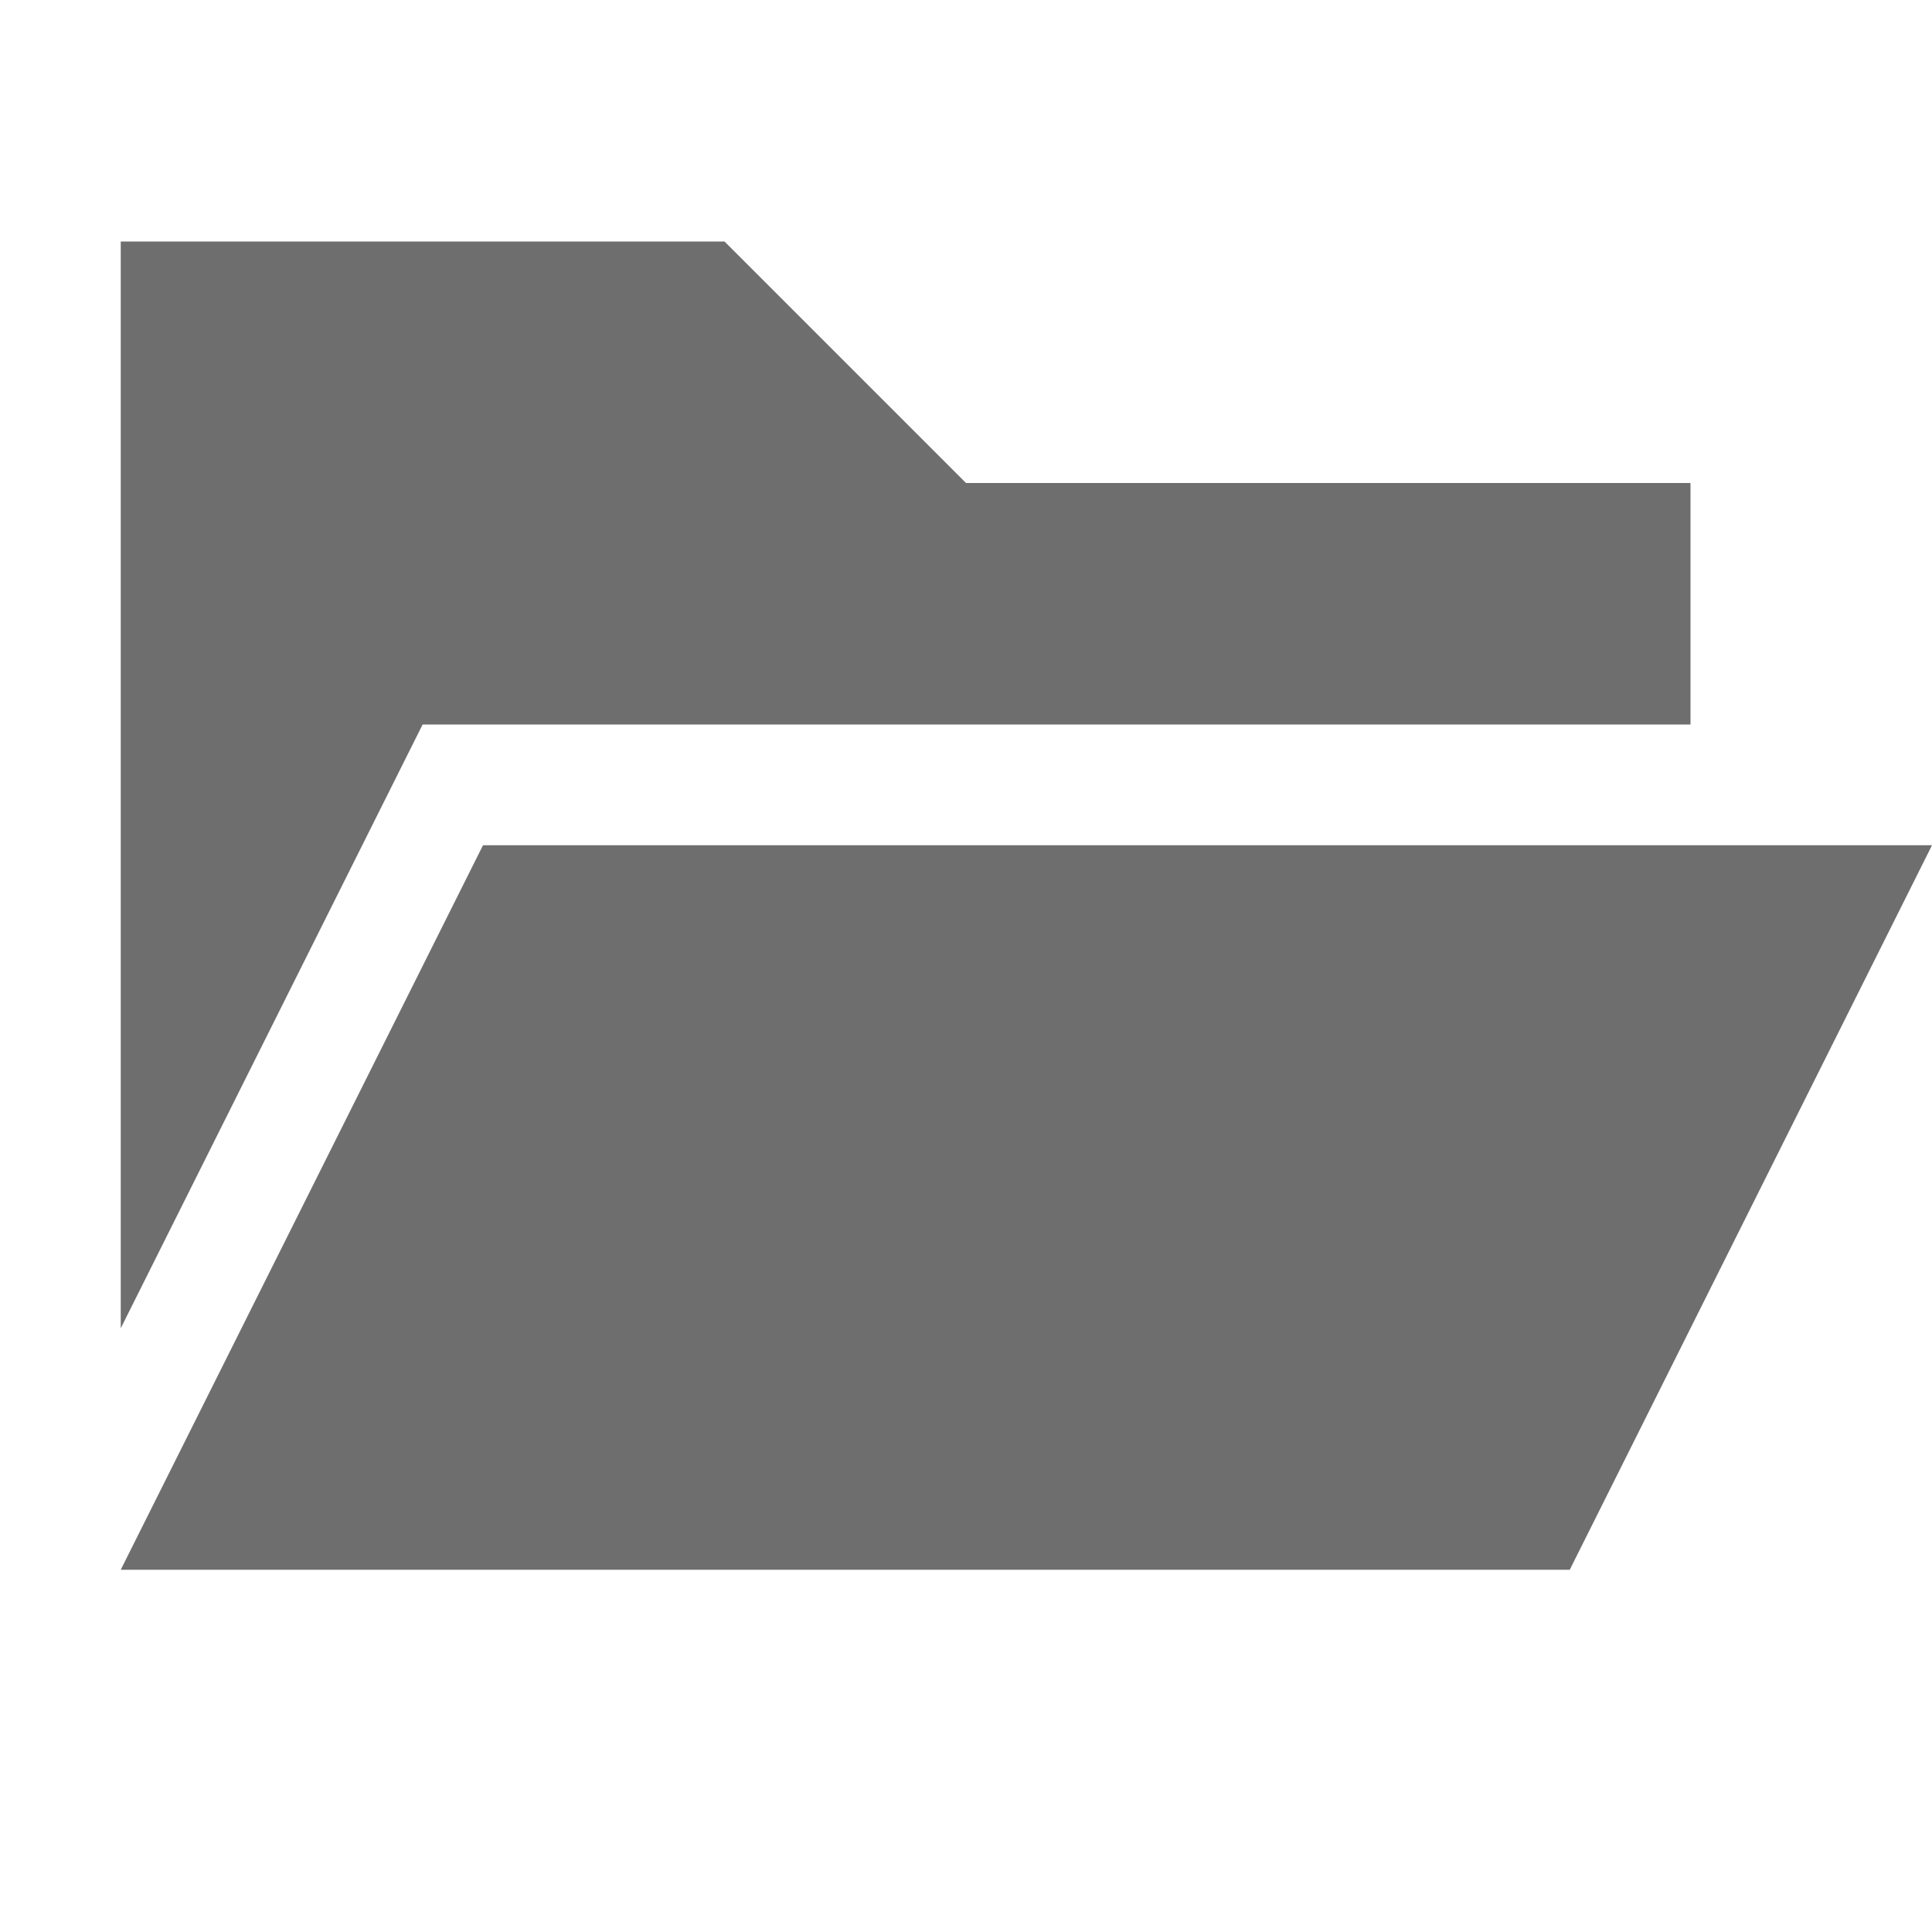
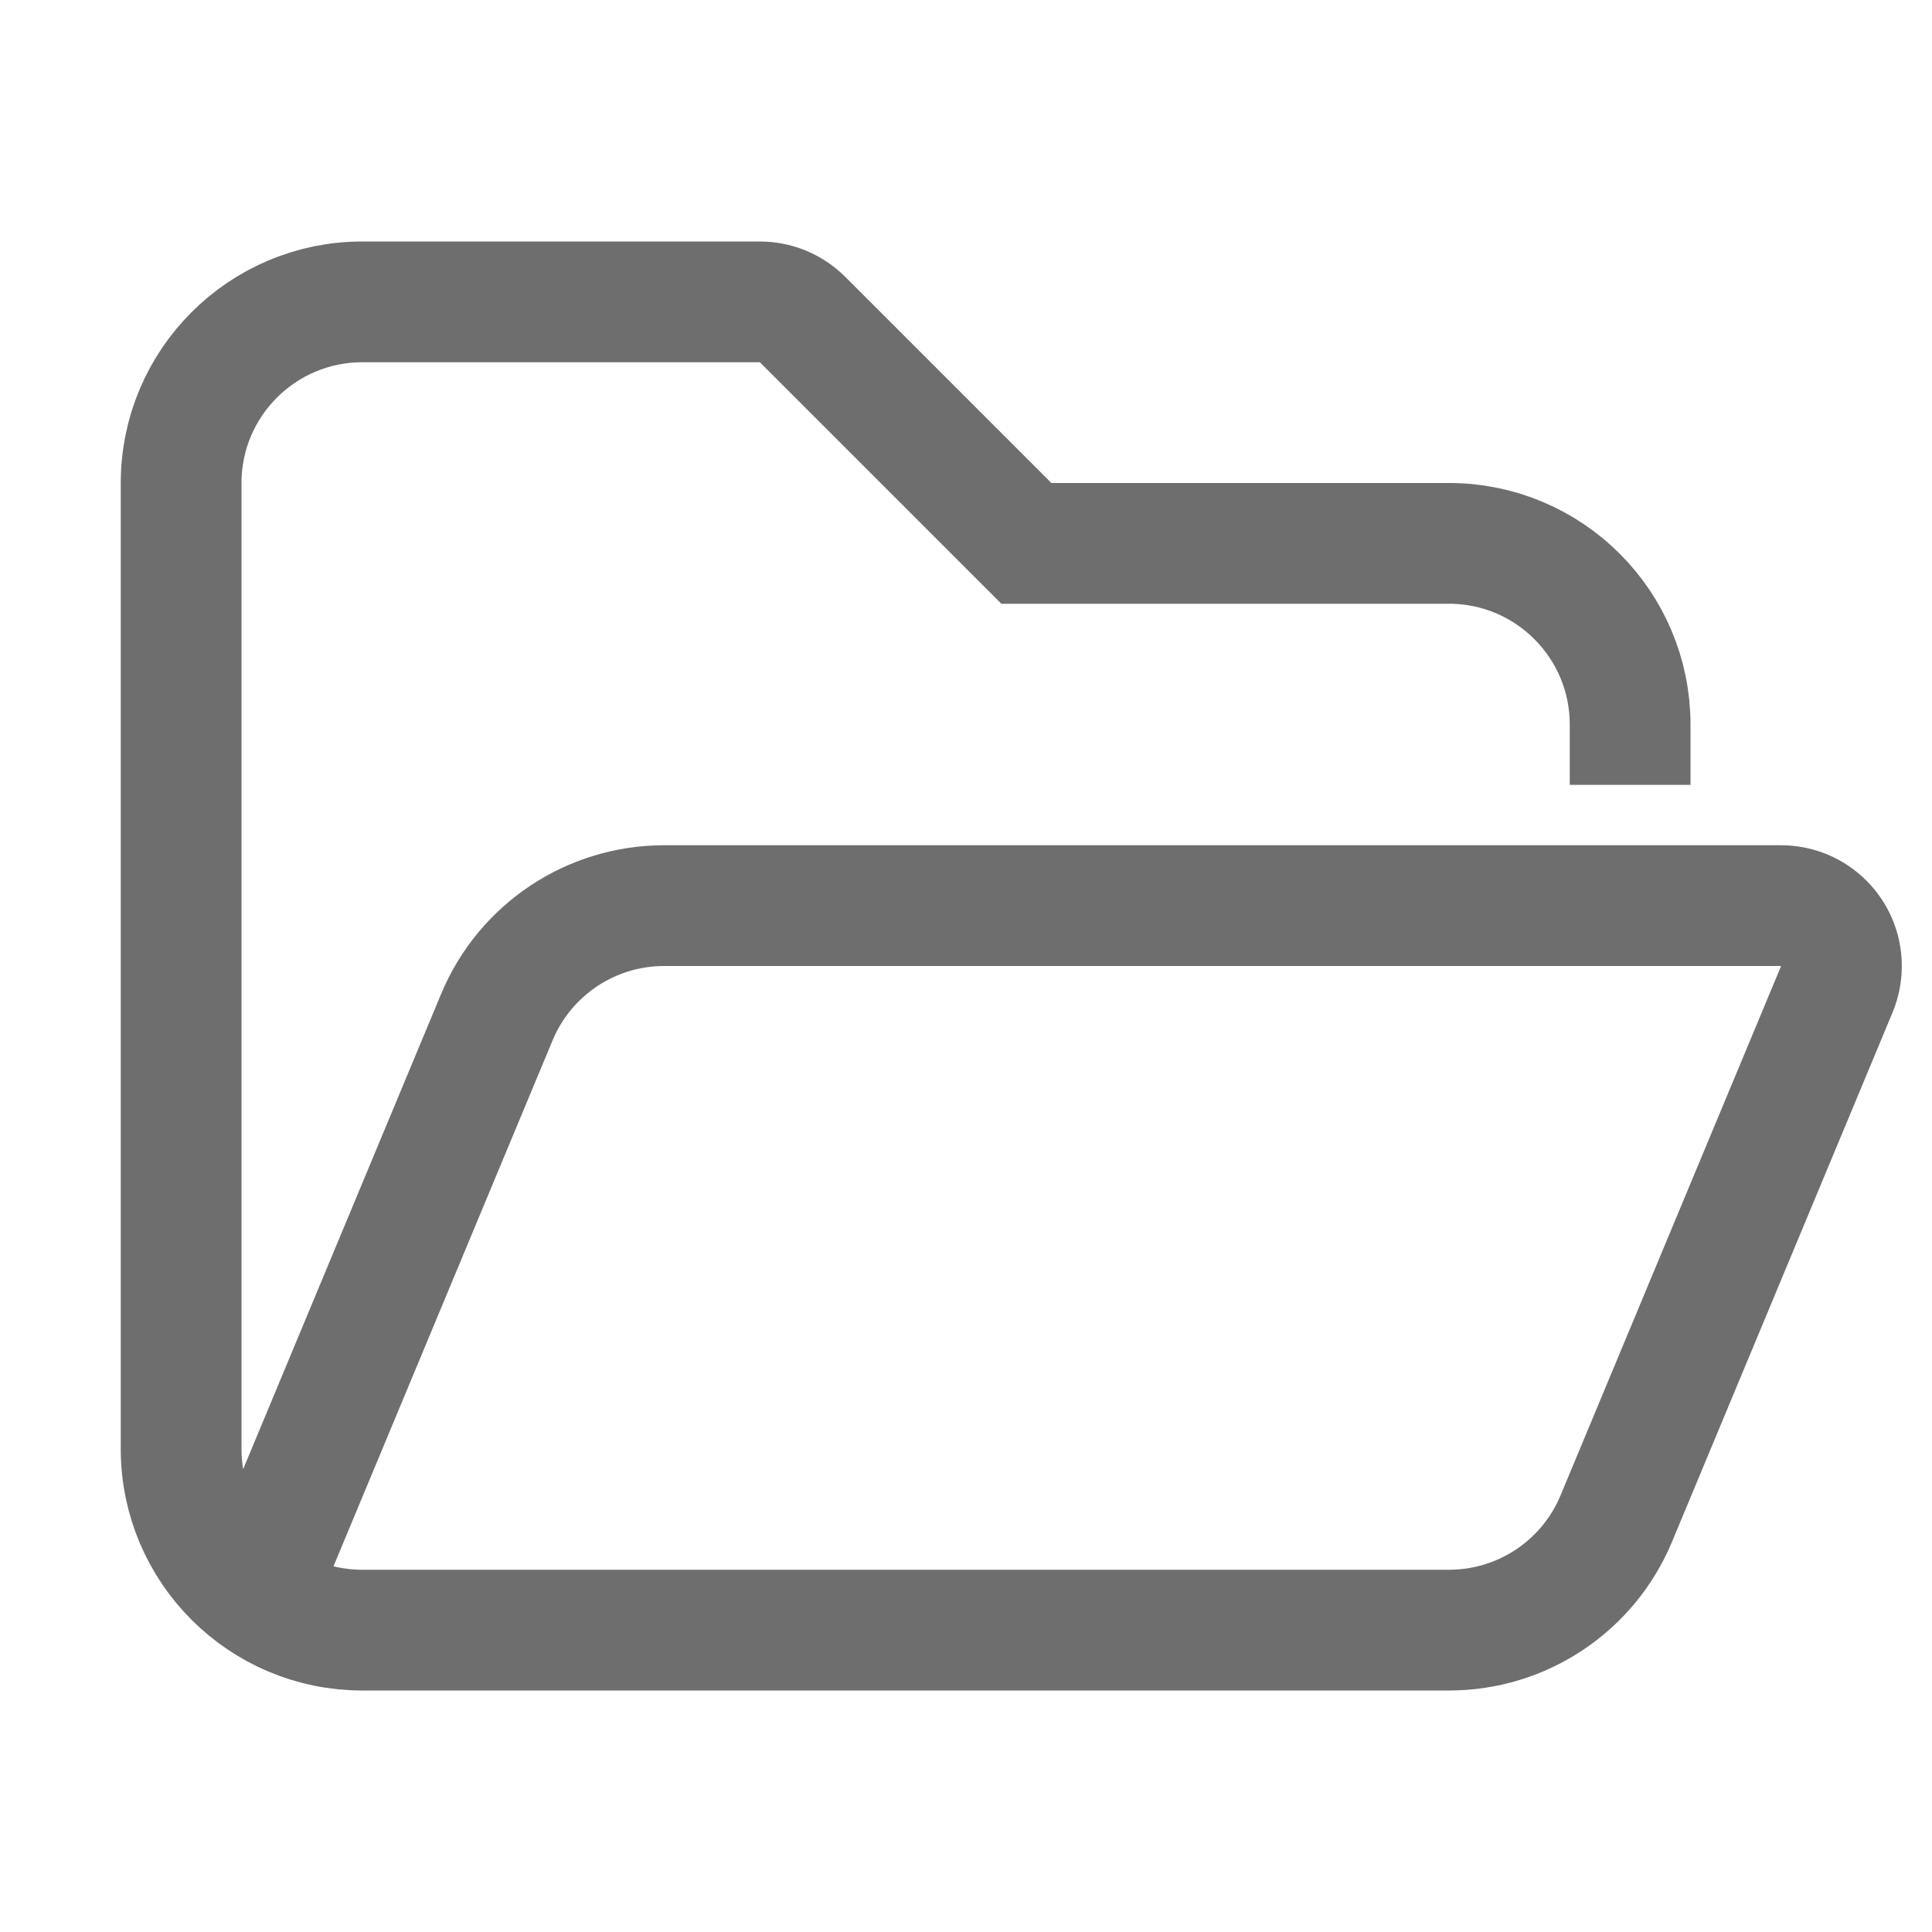
<svg xmlns="http://www.w3.org/2000/svg" width="16" height="16" viewBox="0 0 16 16">
-   <g fill="none" fill-rule="evenodd">
-     <polygon fill="#6E6E6E" points="1 2 6 2 8 4 14 4 14 6 3.5 6 1 11" />
-     <polygon fill="#6E6E6E" points="4 7 16 7 13 13 1 13" />
-   </g>
+   <path fill="none" stroke="#6E6E6E" d="M2,13.5 L4.115,8.423 C4.348,7.864 4.894,7.5 5.5,7.5 L14.75,7.5 C15.026,7.5 15.25,7.724 15.25,8 C15.25,8.066 15.237,8.131 15.212,8.192 L13.385,12.577 C13.152,13.136 12.606,13.5 12,13.5 L3,13.5 C2.172,13.5 1.5,12.828 1.5,12 L1.5,4 C1.5,3.172 2.172,2.5 3,2.5 L6.293,2.5 C6.426,2.5 6.553,2.553 6.646,2.646 L8.5,4.5 L8.5,4.5 L12,4.5 C12.828,4.5 13.5,5.172 13.5,6 L13.5,6.5 L13.5,6.5" />
</svg>
